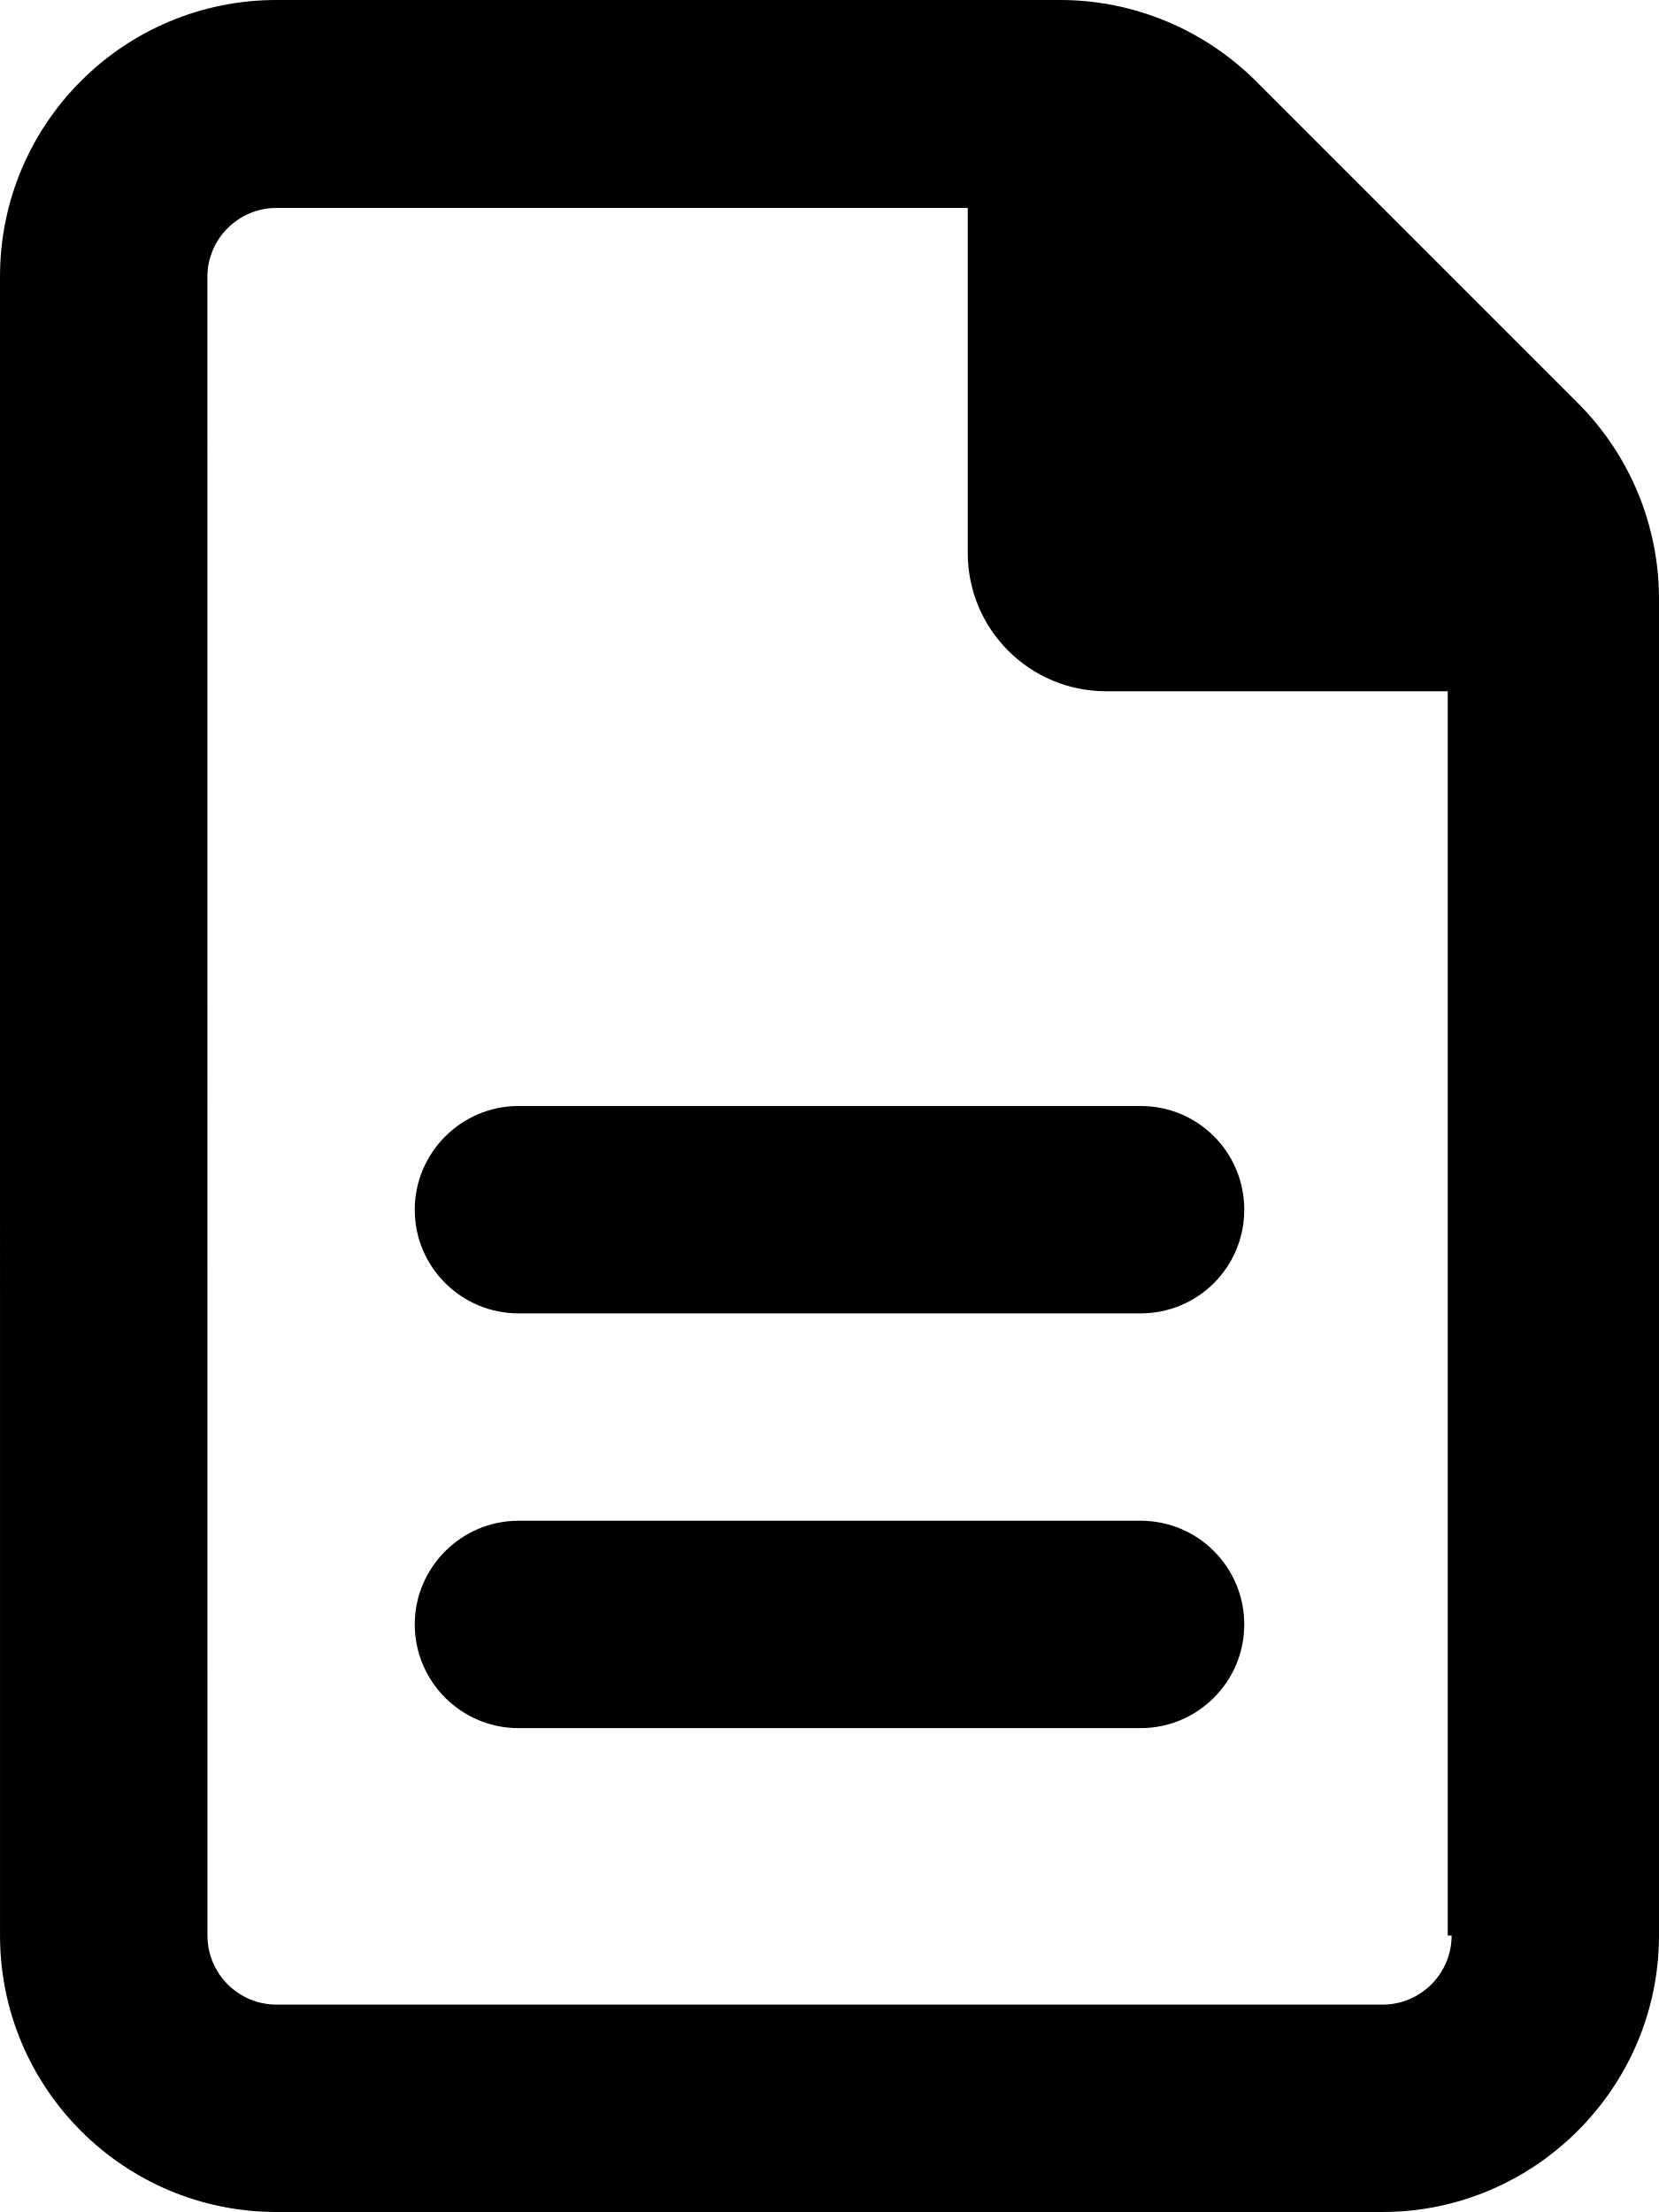
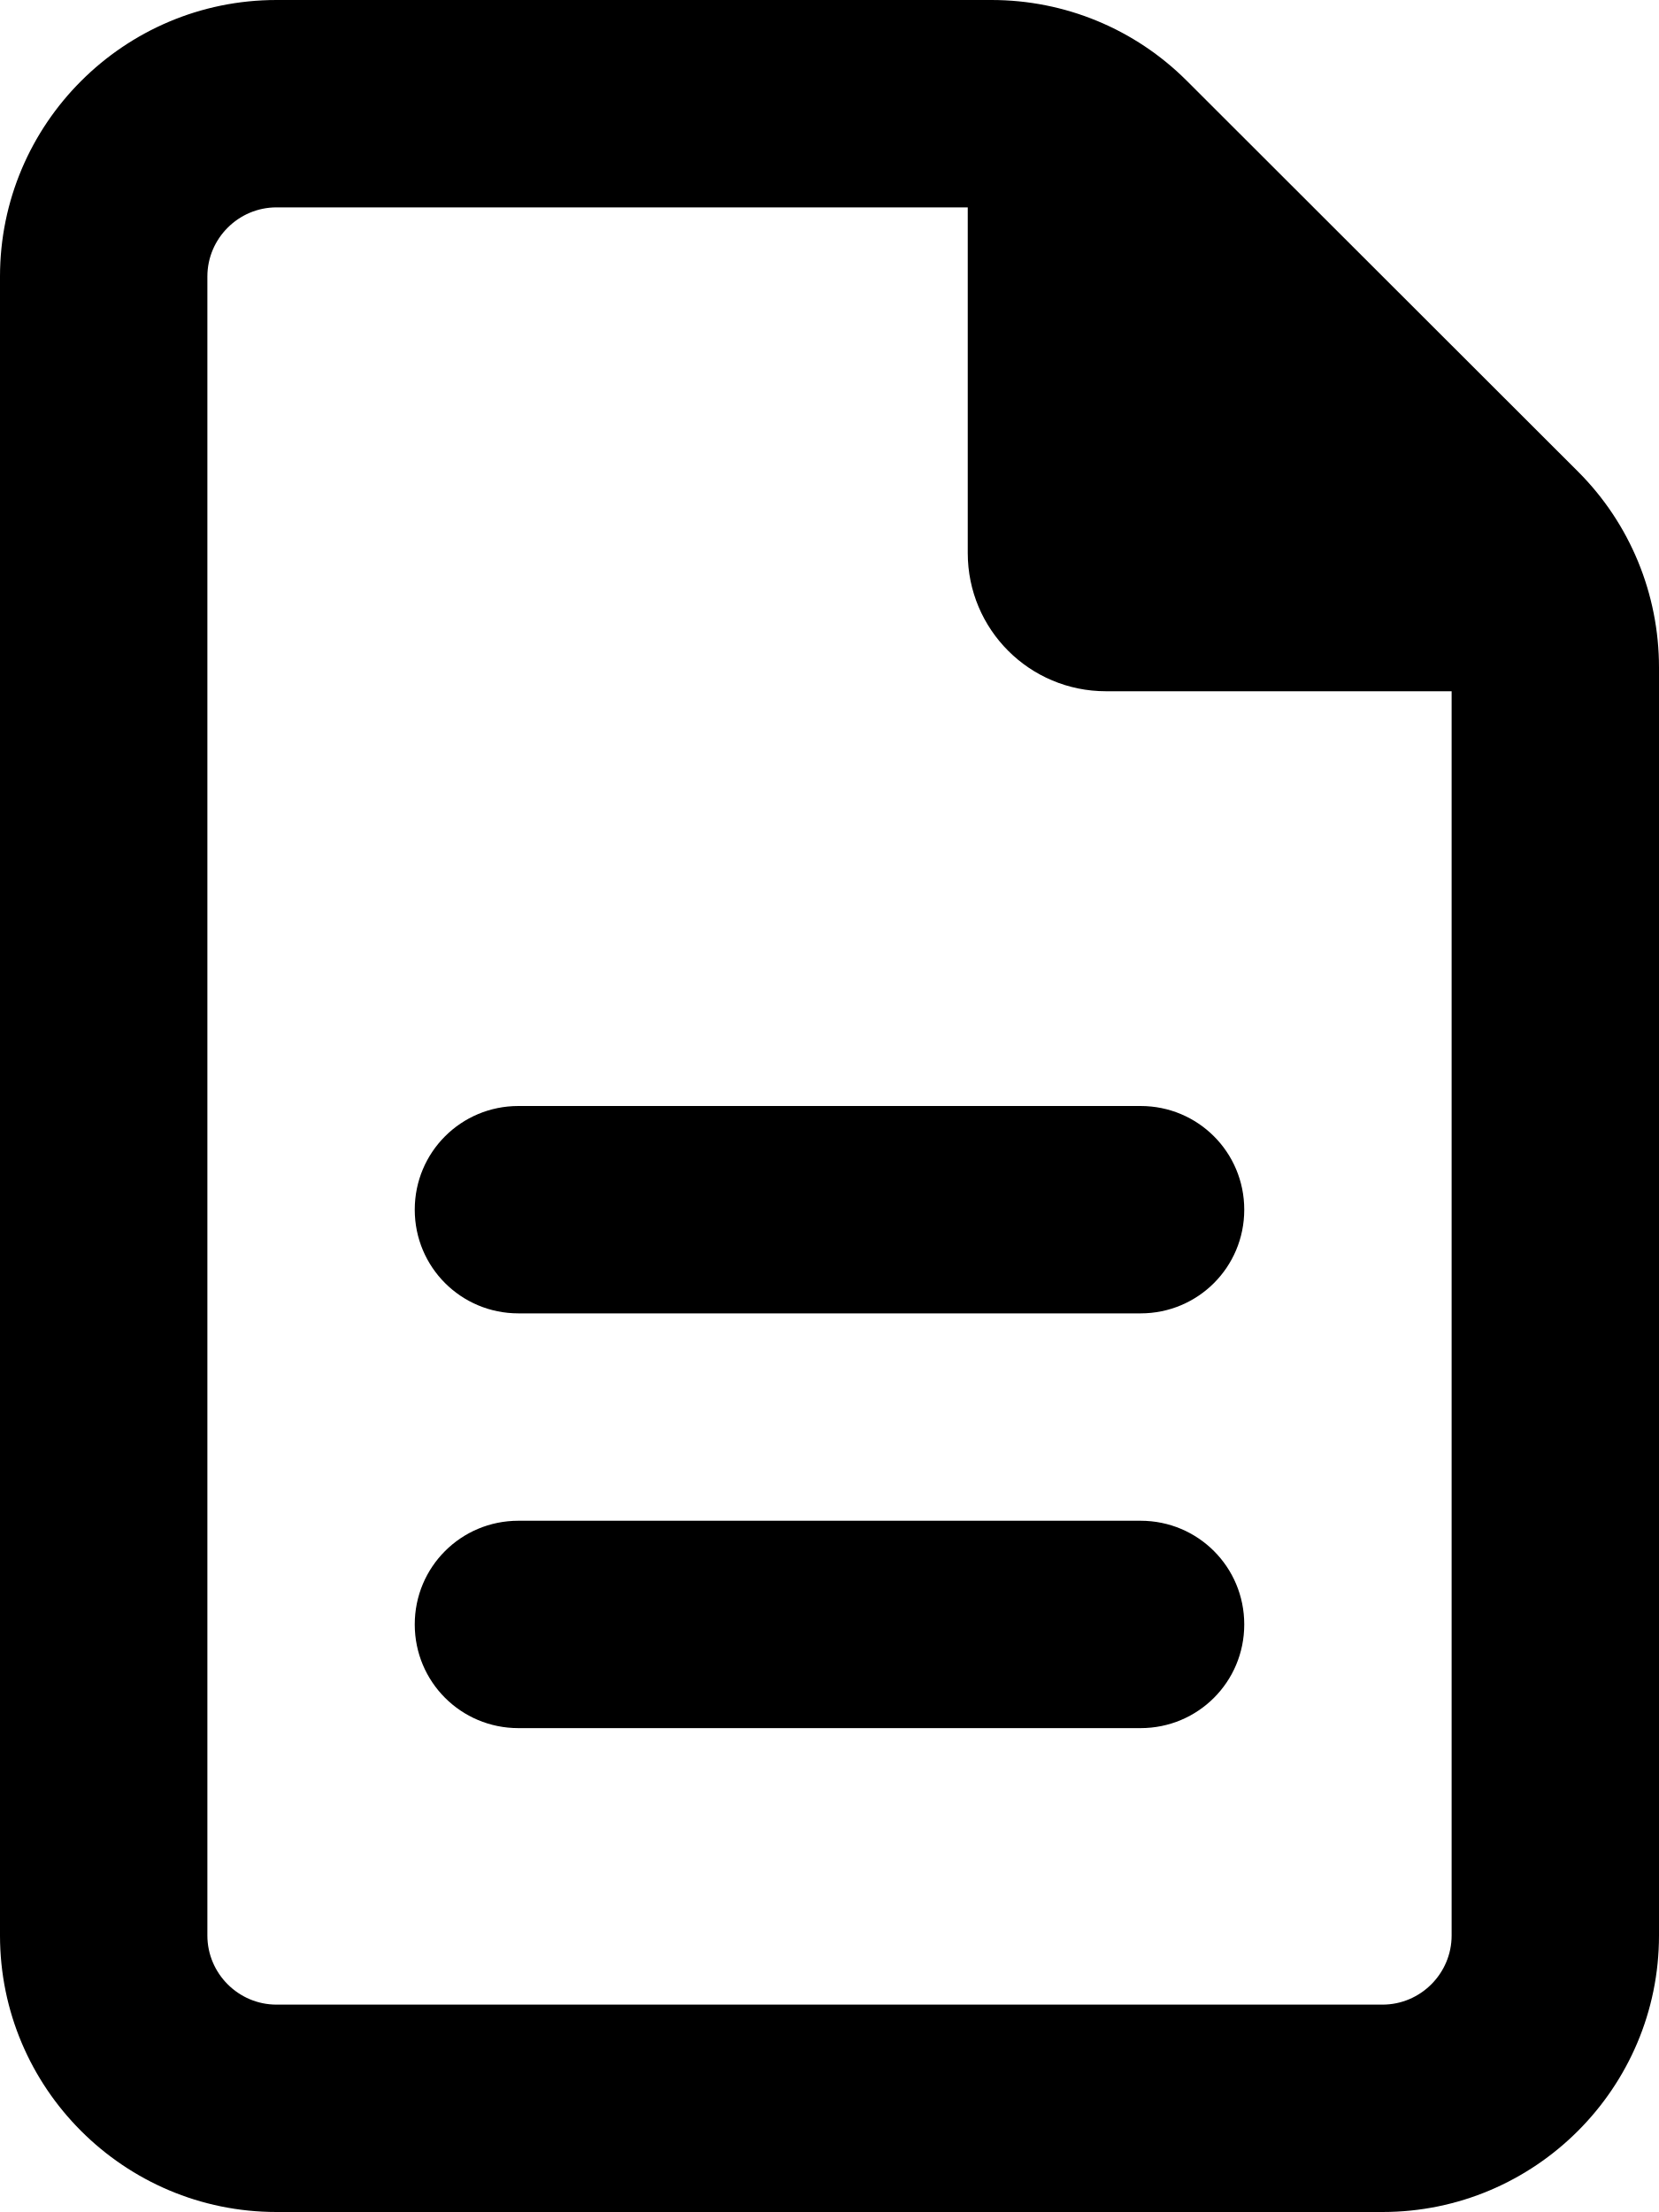
<svg xmlns="http://www.w3.org/2000/svg" viewBox="0 0 384 512">
-   <path d="M365.3 93.38l-74.63-74.64C278.6 6.742 262.3 0 245.4 0L64-0c-35.35 0-64 28.65-64 64l.006 384c0 35.34 28.65 64 64 64H320c35.2 0 64-28.8 64-64V138.6C384 121.7 377.3 105.4 365.3 93.38zM336 448c0 8.836-7.164 16-16 16H64.02c-8.838 0-16-7.164-16-16L48 64.13c0-8.836 7.164-16 16-16h160L224 128c0 17.67 14.33 32 32 32h79.1V448zM96 280C96 293.3 106.8 304 120 304h144C277.3 304 288 293.3 288 280S277.3 256 264 256h-144C106.8 256 96 266.8 96 280zM264 352h-144C106.8 352 96 362.8 96 376s10.75 24 24 24h144c13.25 0 24-10.75 24-24S277.3 352 264 352z" />
+   <path d="M64 464c-8.8 0-16-7.2-16-16V64c0-8.8 7.2-16 16-16H224v80c0 17.7 14.3 32 32 32h80V448c0 8.8-7.2 16-16 16H64zM64 0C28.7 0 0 28.7 0 64V448c0 35.3 28.7 64 64 64H320c35.3 0 64-28.7 64-64V154.5c0-17-6.7-33.3-18.7-45.3L274.7 18.7C262.7 6.7 246.5 0 229.5 0H64zm56 256c-13.3 0-24 10.7-24 24s10.7 24 24 24H264c13.3 0 24-10.7 24-24s-10.7-24-24-24H120zm0 96c-13.3 0-24 10.7-24 24s10.7 24 24 24H264c13.3 0 24-10.7 24-24s-10.7-24-24-24H120z" />
</svg>
